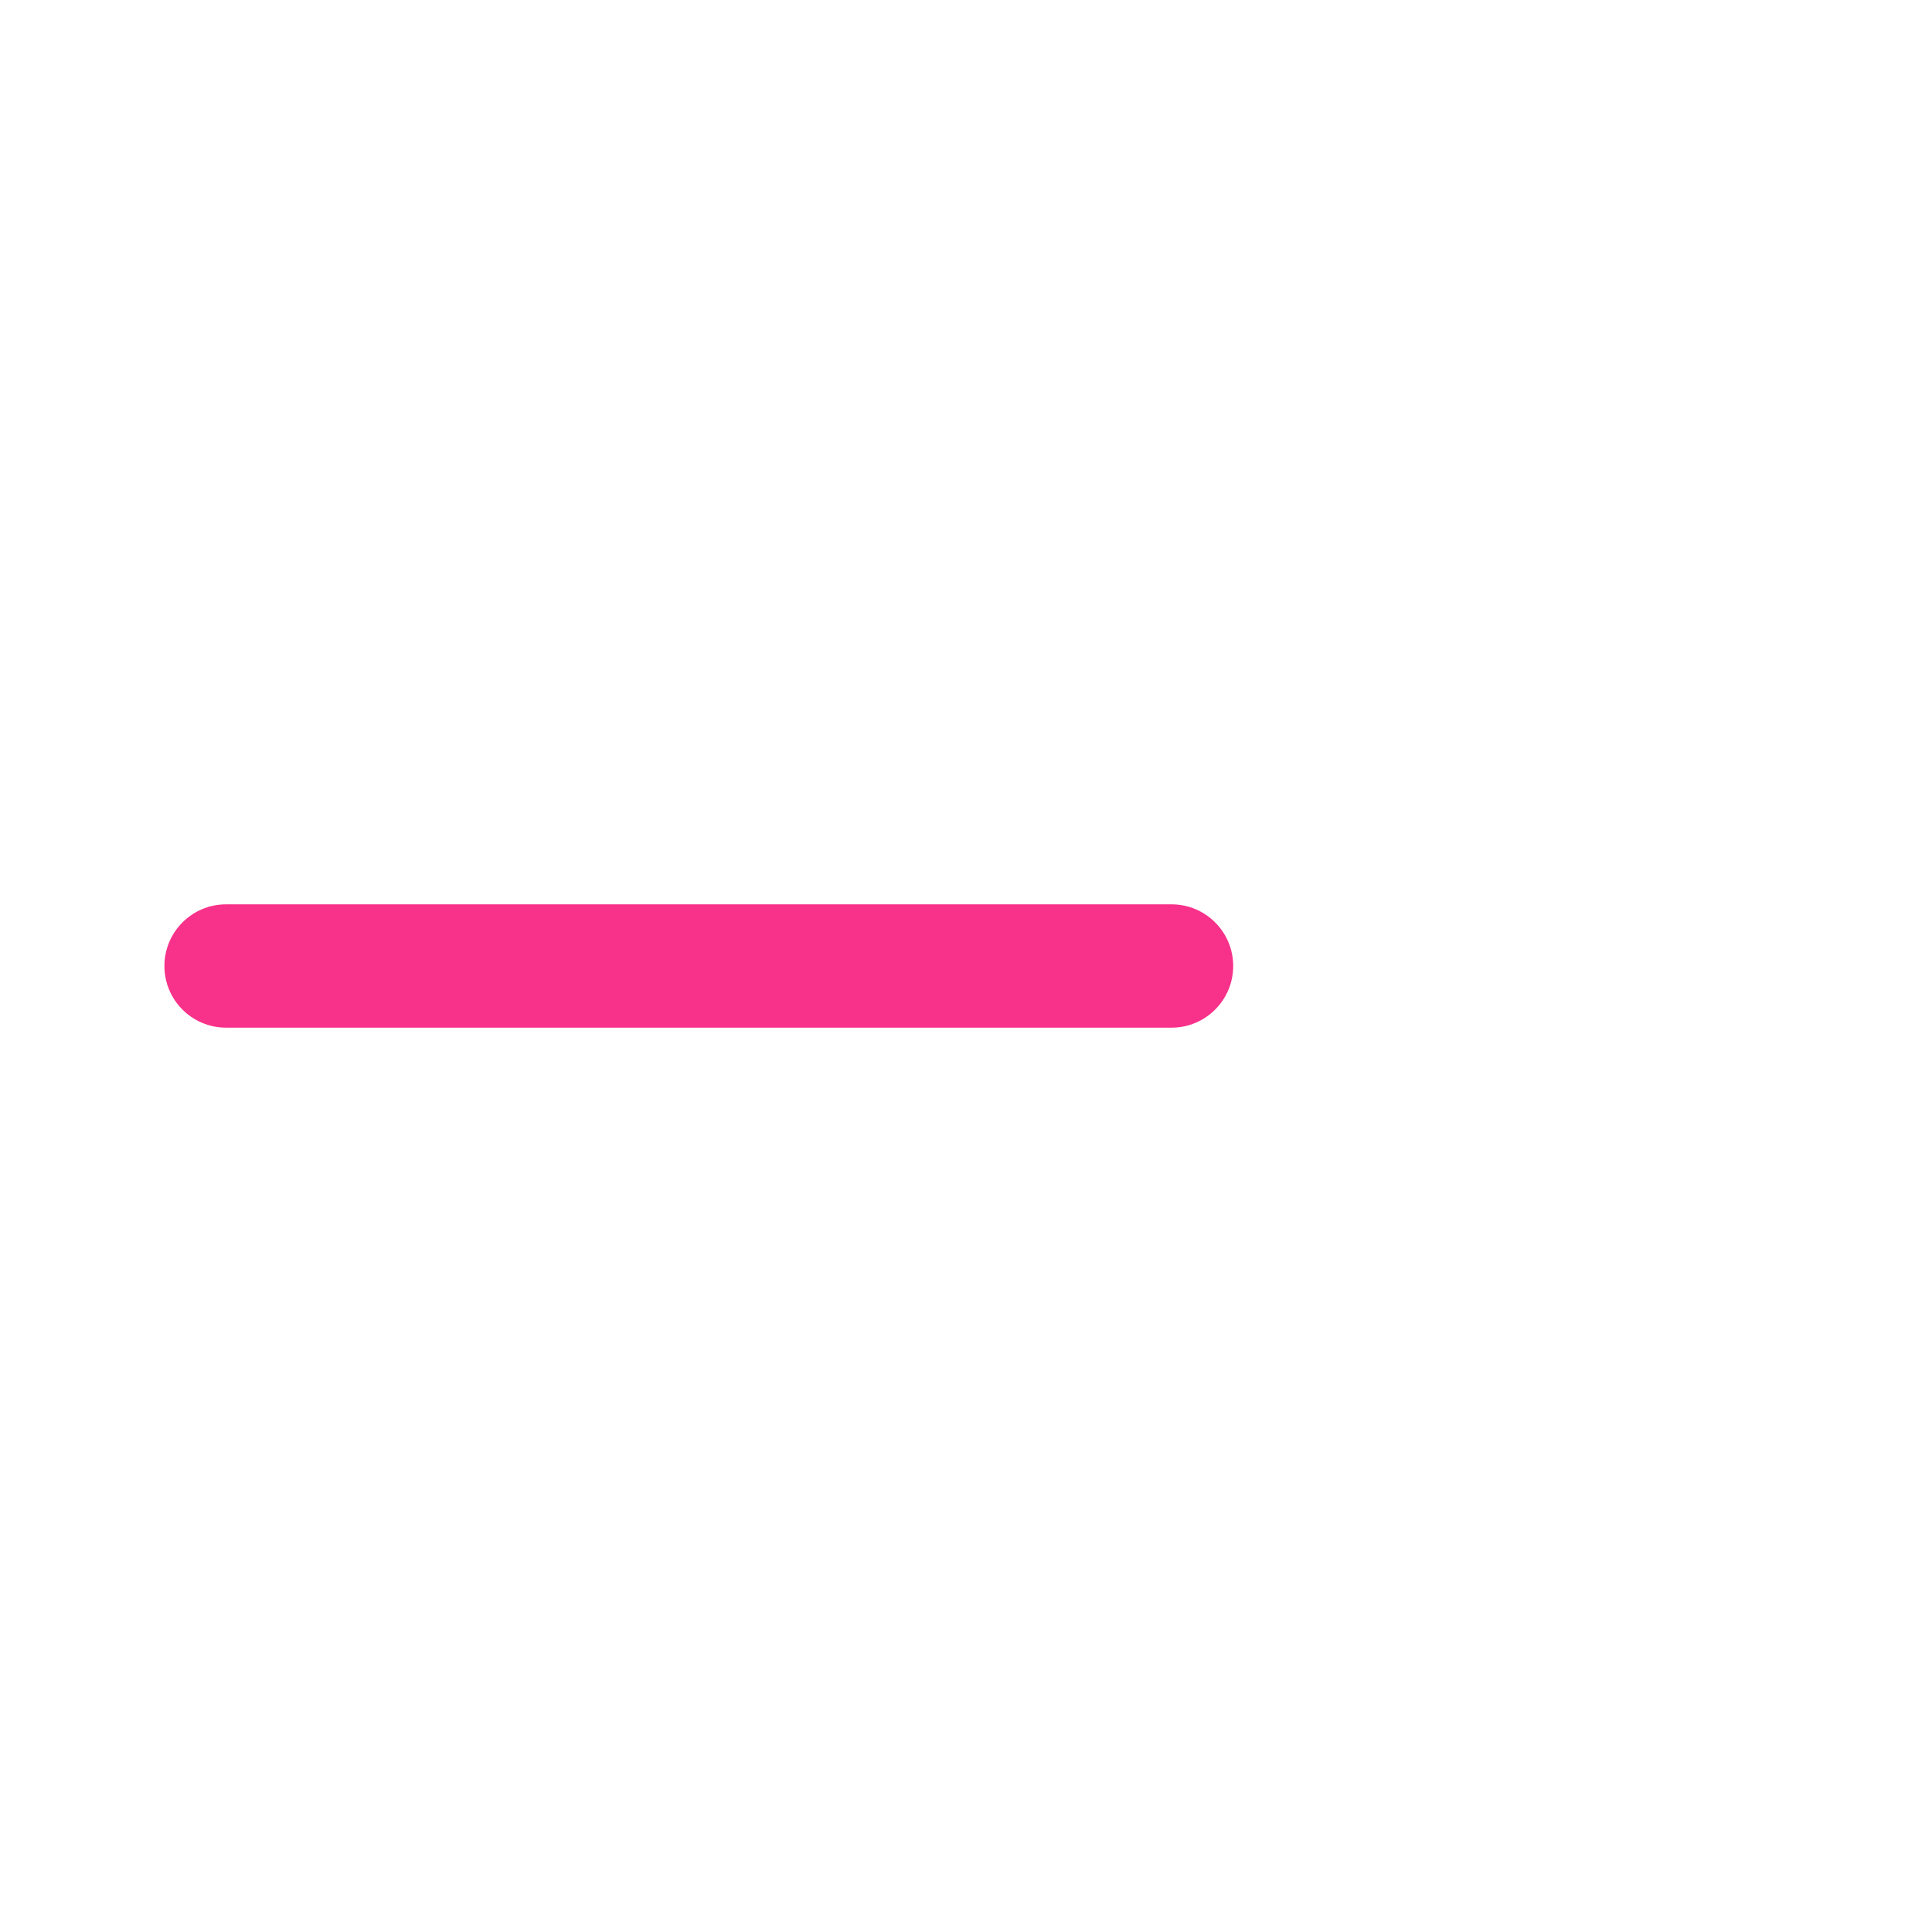
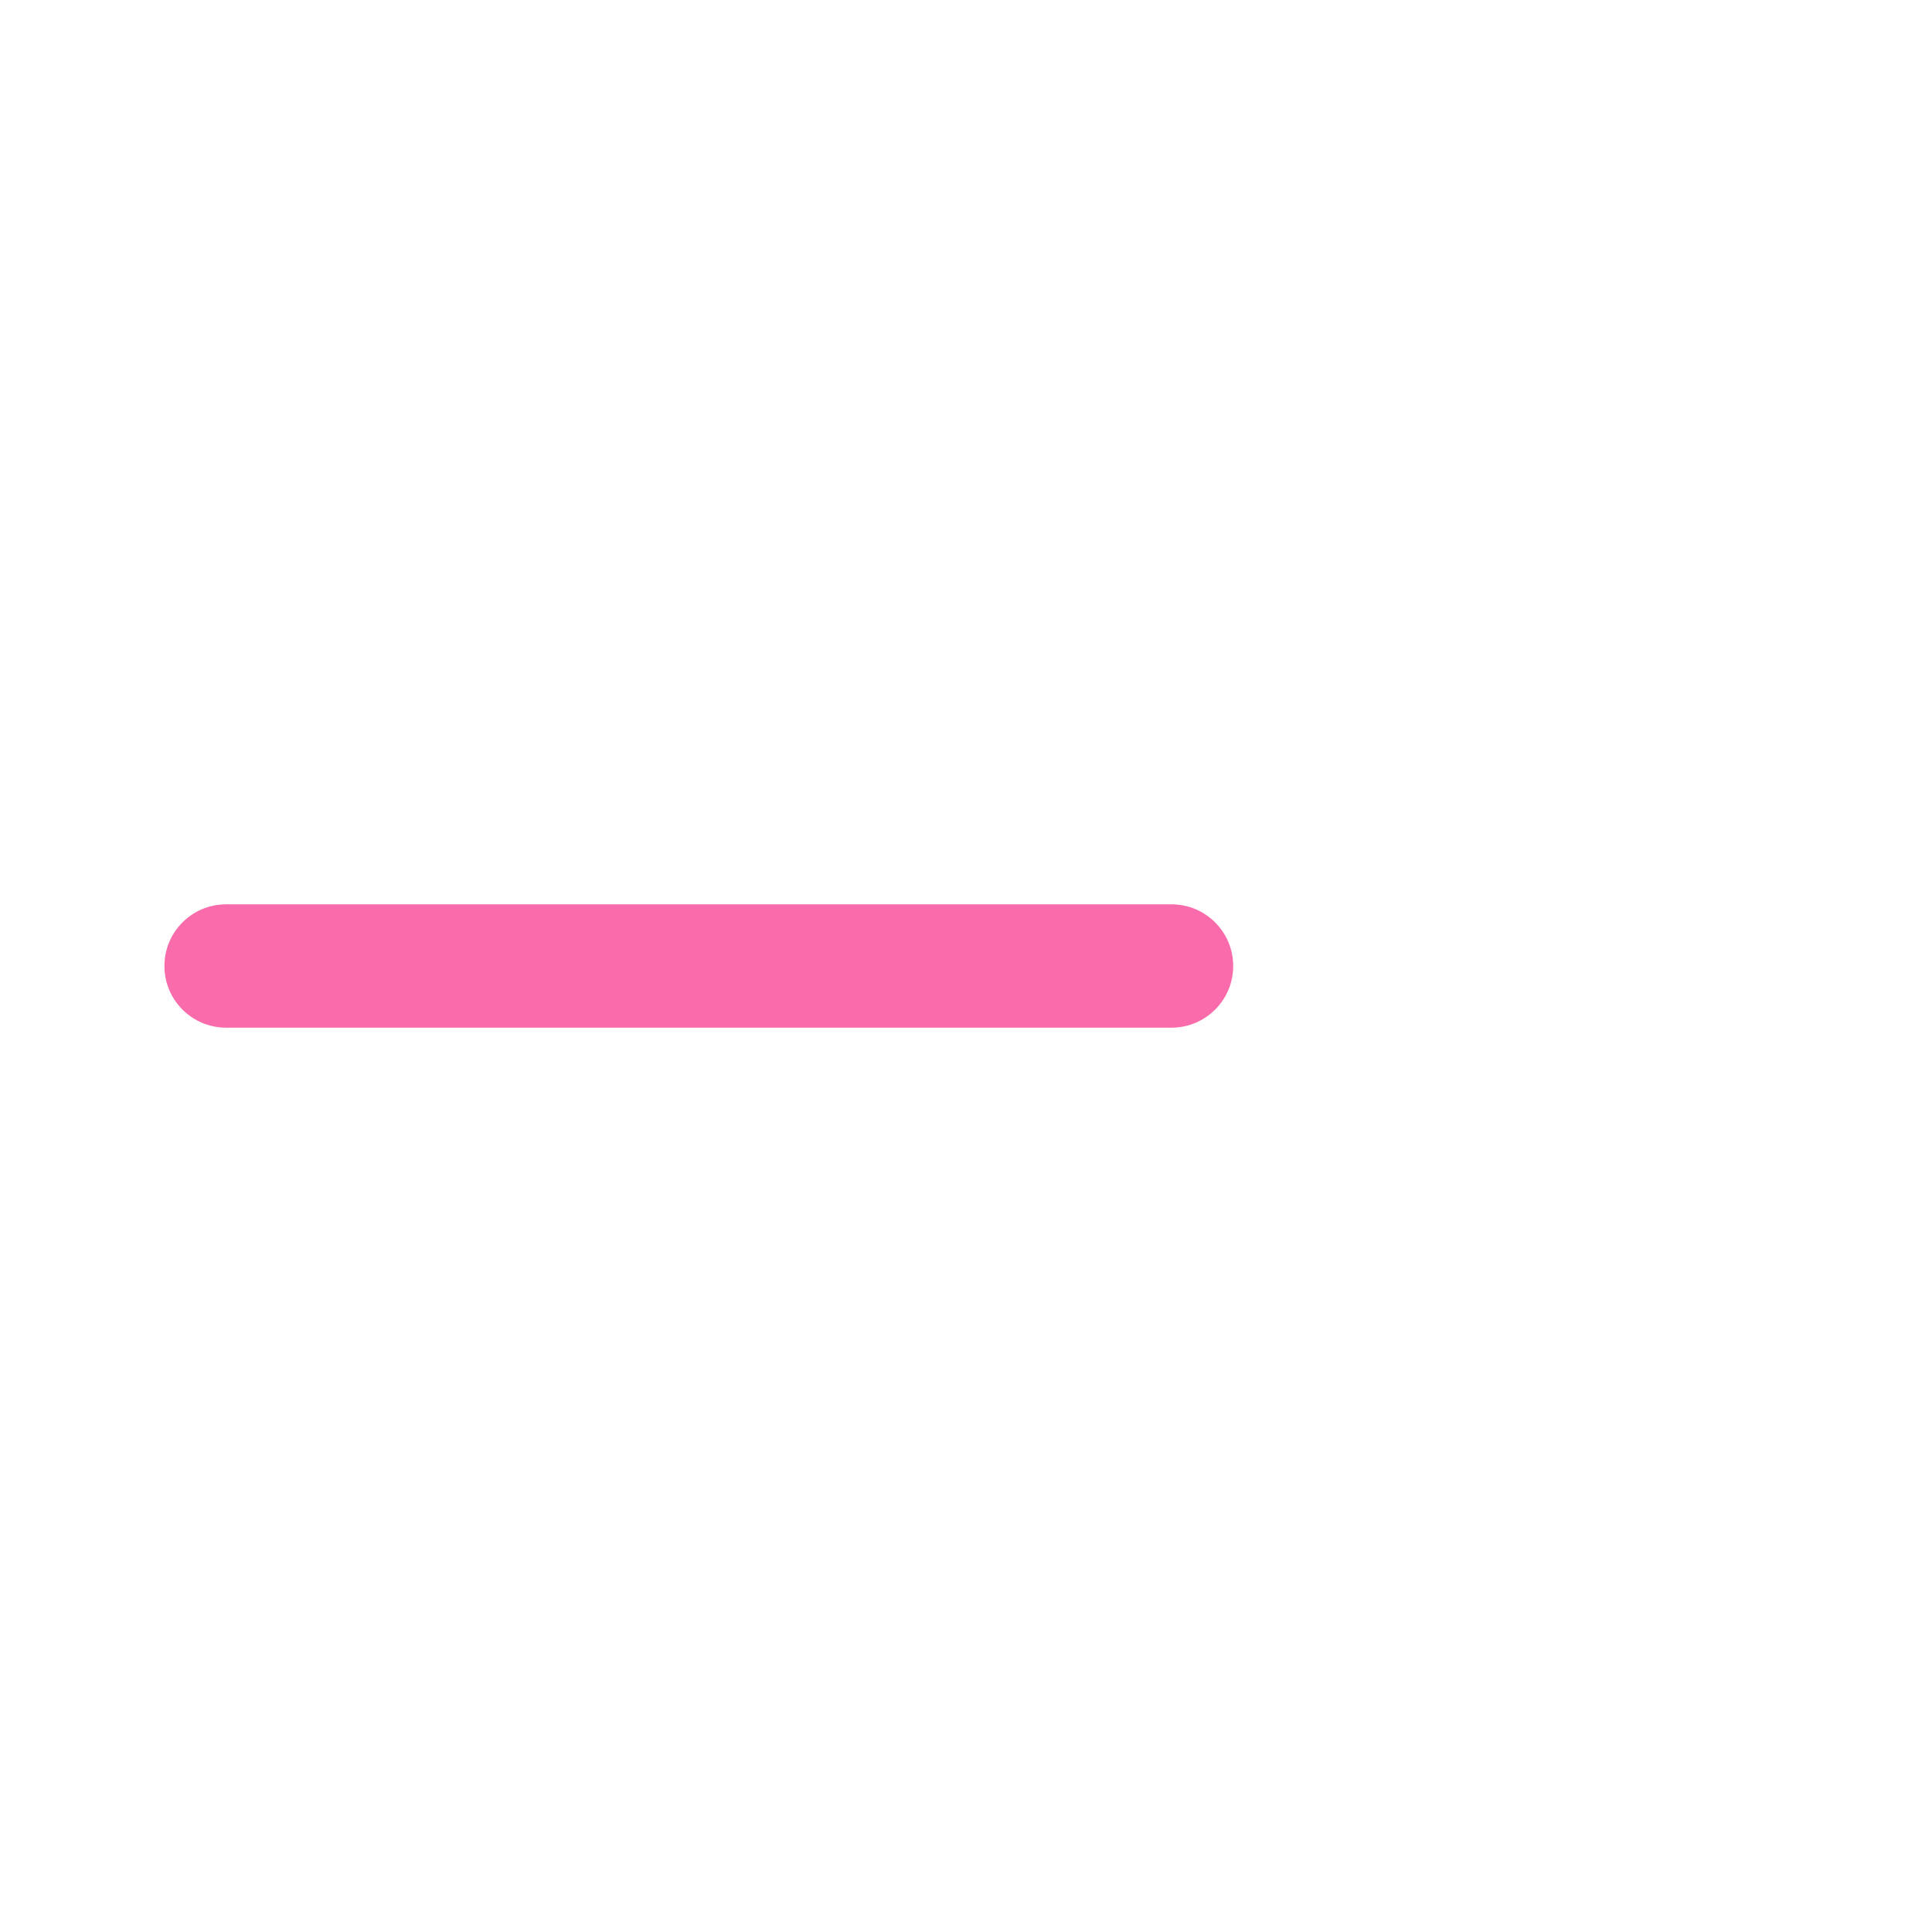
<svg xmlns="http://www.w3.org/2000/svg" width="47" height="47" viewBox="0 0 47 47">
  <defs>
    <style>
      .cls-1 {
-         fill: #f8318a;
+         fill: #f96baa;
      }
    </style>
  </defs>
  <rect class="cls-1" x="4" y="22" width="26" height="3" rx="1.5" ry="1.5" />
</svg>
